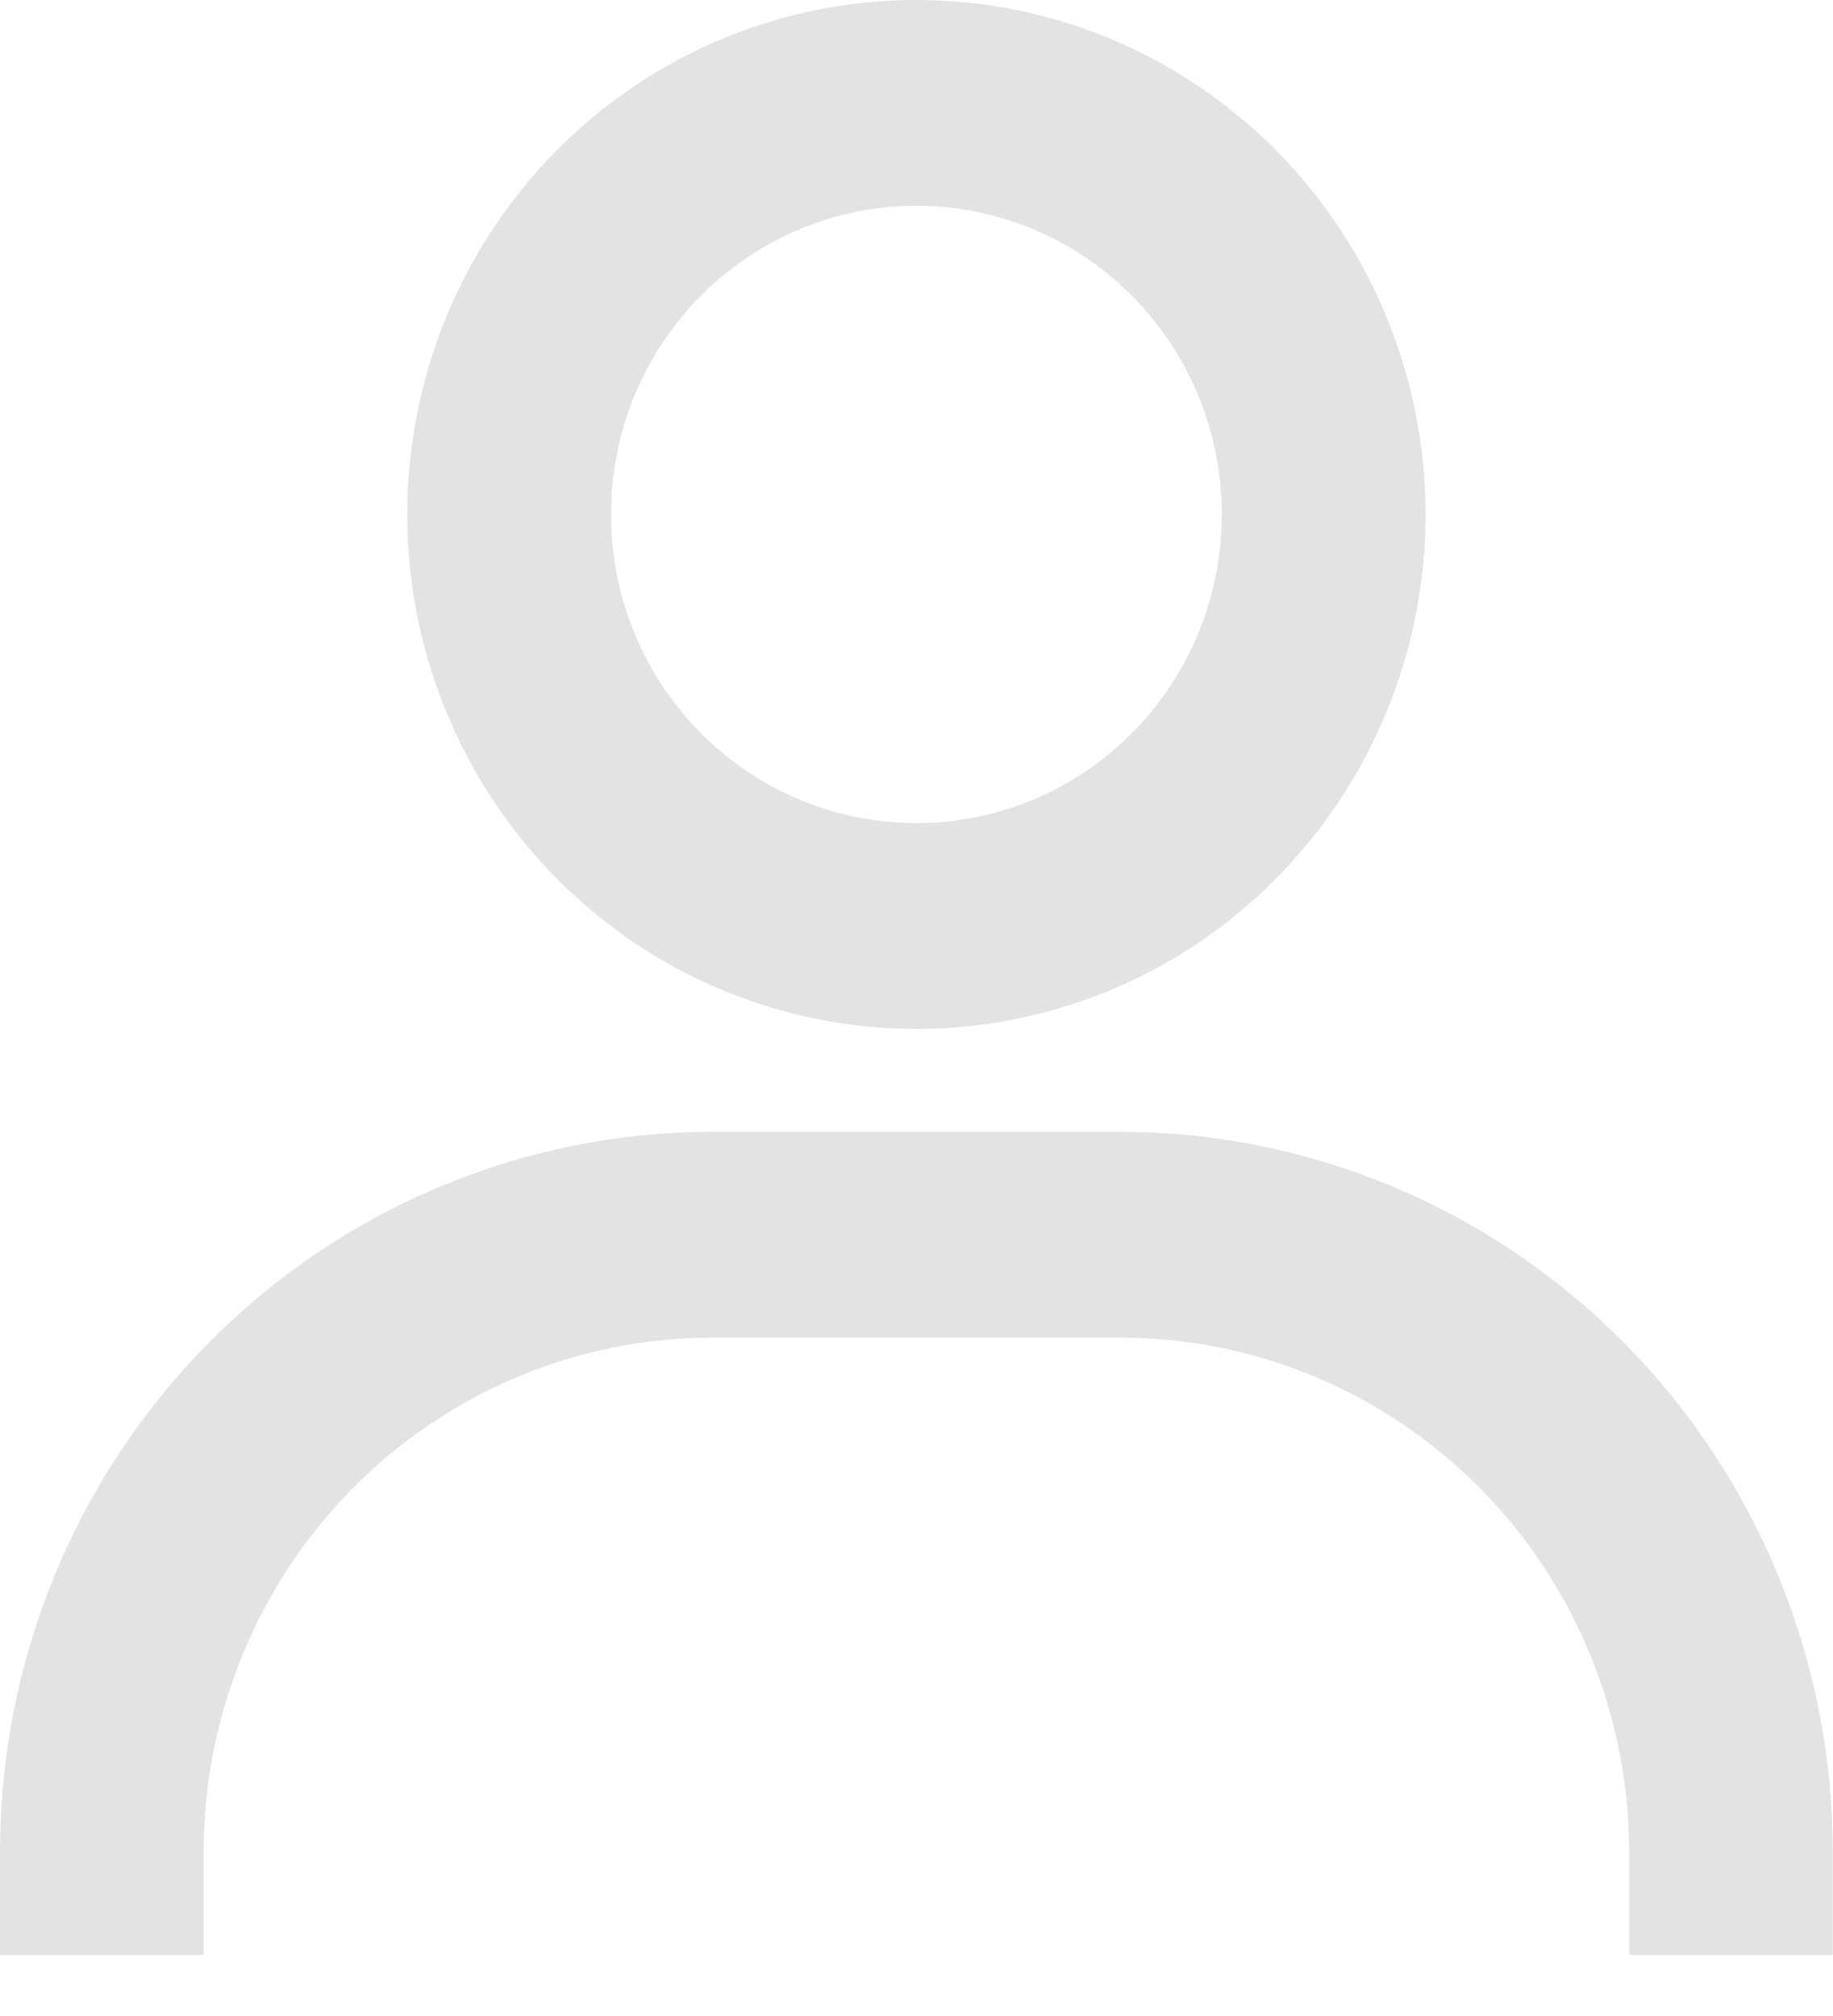
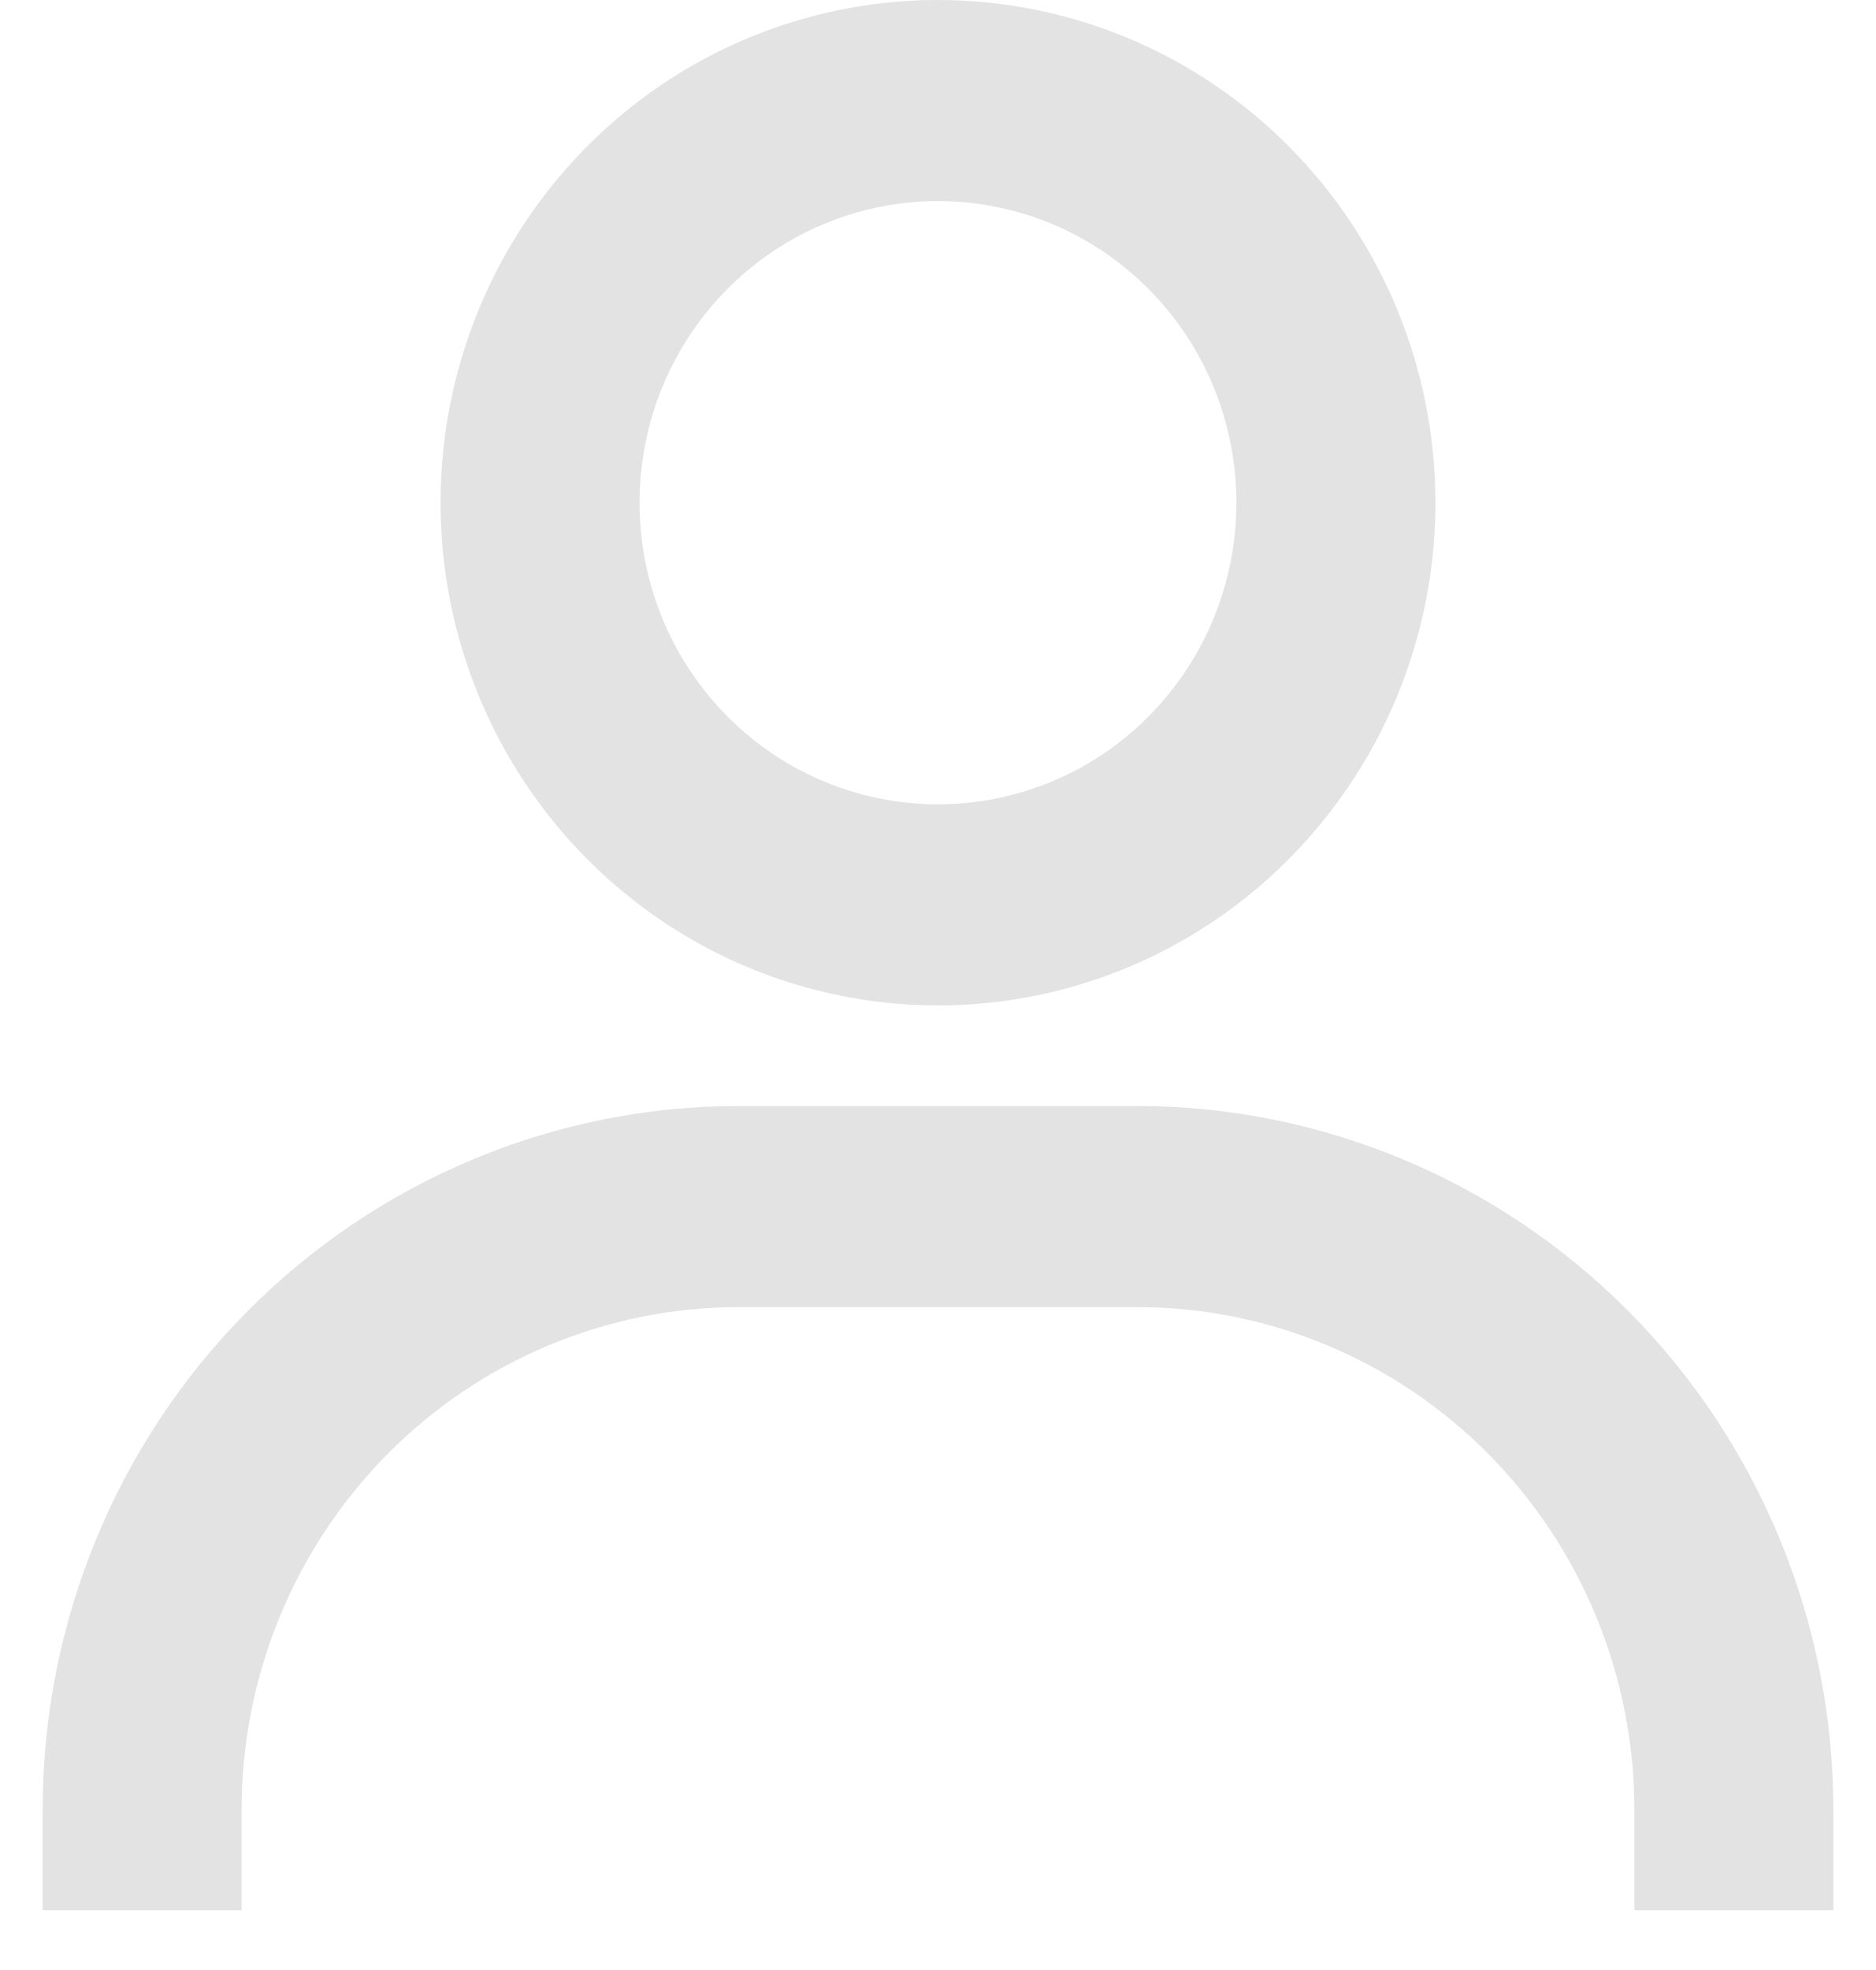
- <svg xmlns="http://www.w3.org/2000/svg" width="20" height="22" viewBox="0 0 20 22" fill="none">
+ <svg xmlns="http://www.w3.org/2000/svg" width="20" height="21" viewBox="0 0 20 22" fill="none">
  <path d="M10 0C8.901 0 7.827 0.329 6.913 0.946C6 1.563 5.288 2.44 4.867 3.466C4.447 4.491 4.337 5.62 4.551 6.709C4.766 7.798 5.295 8.799 6.072 9.584C6.849 10.369 7.838 10.904 8.916 11.12C9.994 11.337 11.111 11.226 12.126 10.801C13.141 10.376 14.009 9.656 14.619 8.733C15.23 7.81 15.556 6.724 15.556 5.614C15.556 4.125 14.97 2.697 13.928 1.644C12.886 0.591 11.473 0 10 0V0ZM10 8.982C9.341 8.982 8.696 8.785 8.148 8.415C7.6 8.045 7.173 7.519 6.92 6.903C6.668 6.288 6.602 5.61 6.731 4.957C6.859 4.303 7.177 3.703 7.643 3.232C8.109 2.761 8.703 2.44 9.35 2.31C9.996 2.18 10.666 2.247 11.276 2.502C11.885 2.757 12.405 3.189 12.772 3.743C13.138 4.297 13.333 4.948 13.333 5.614C13.333 6.507 12.982 7.364 12.357 7.996C11.732 8.628 10.884 8.982 10 8.982V8.982ZM20 21.333V20.21C20 18.126 19.181 16.127 17.722 14.653C16.263 13.179 14.285 12.351 12.222 12.351H7.778C5.715 12.351 3.737 13.179 2.278 14.653C0.819 16.127 0 18.126 0 20.21V21.333H2.222V20.21C2.222 18.722 2.808 17.294 3.849 16.241C4.891 15.188 6.304 14.597 7.778 14.597H12.222C13.696 14.597 15.109 15.188 16.151 16.241C17.192 17.294 17.778 18.722 17.778 20.21V21.333H20Z" fill="#E3E3E3" />
</svg>
